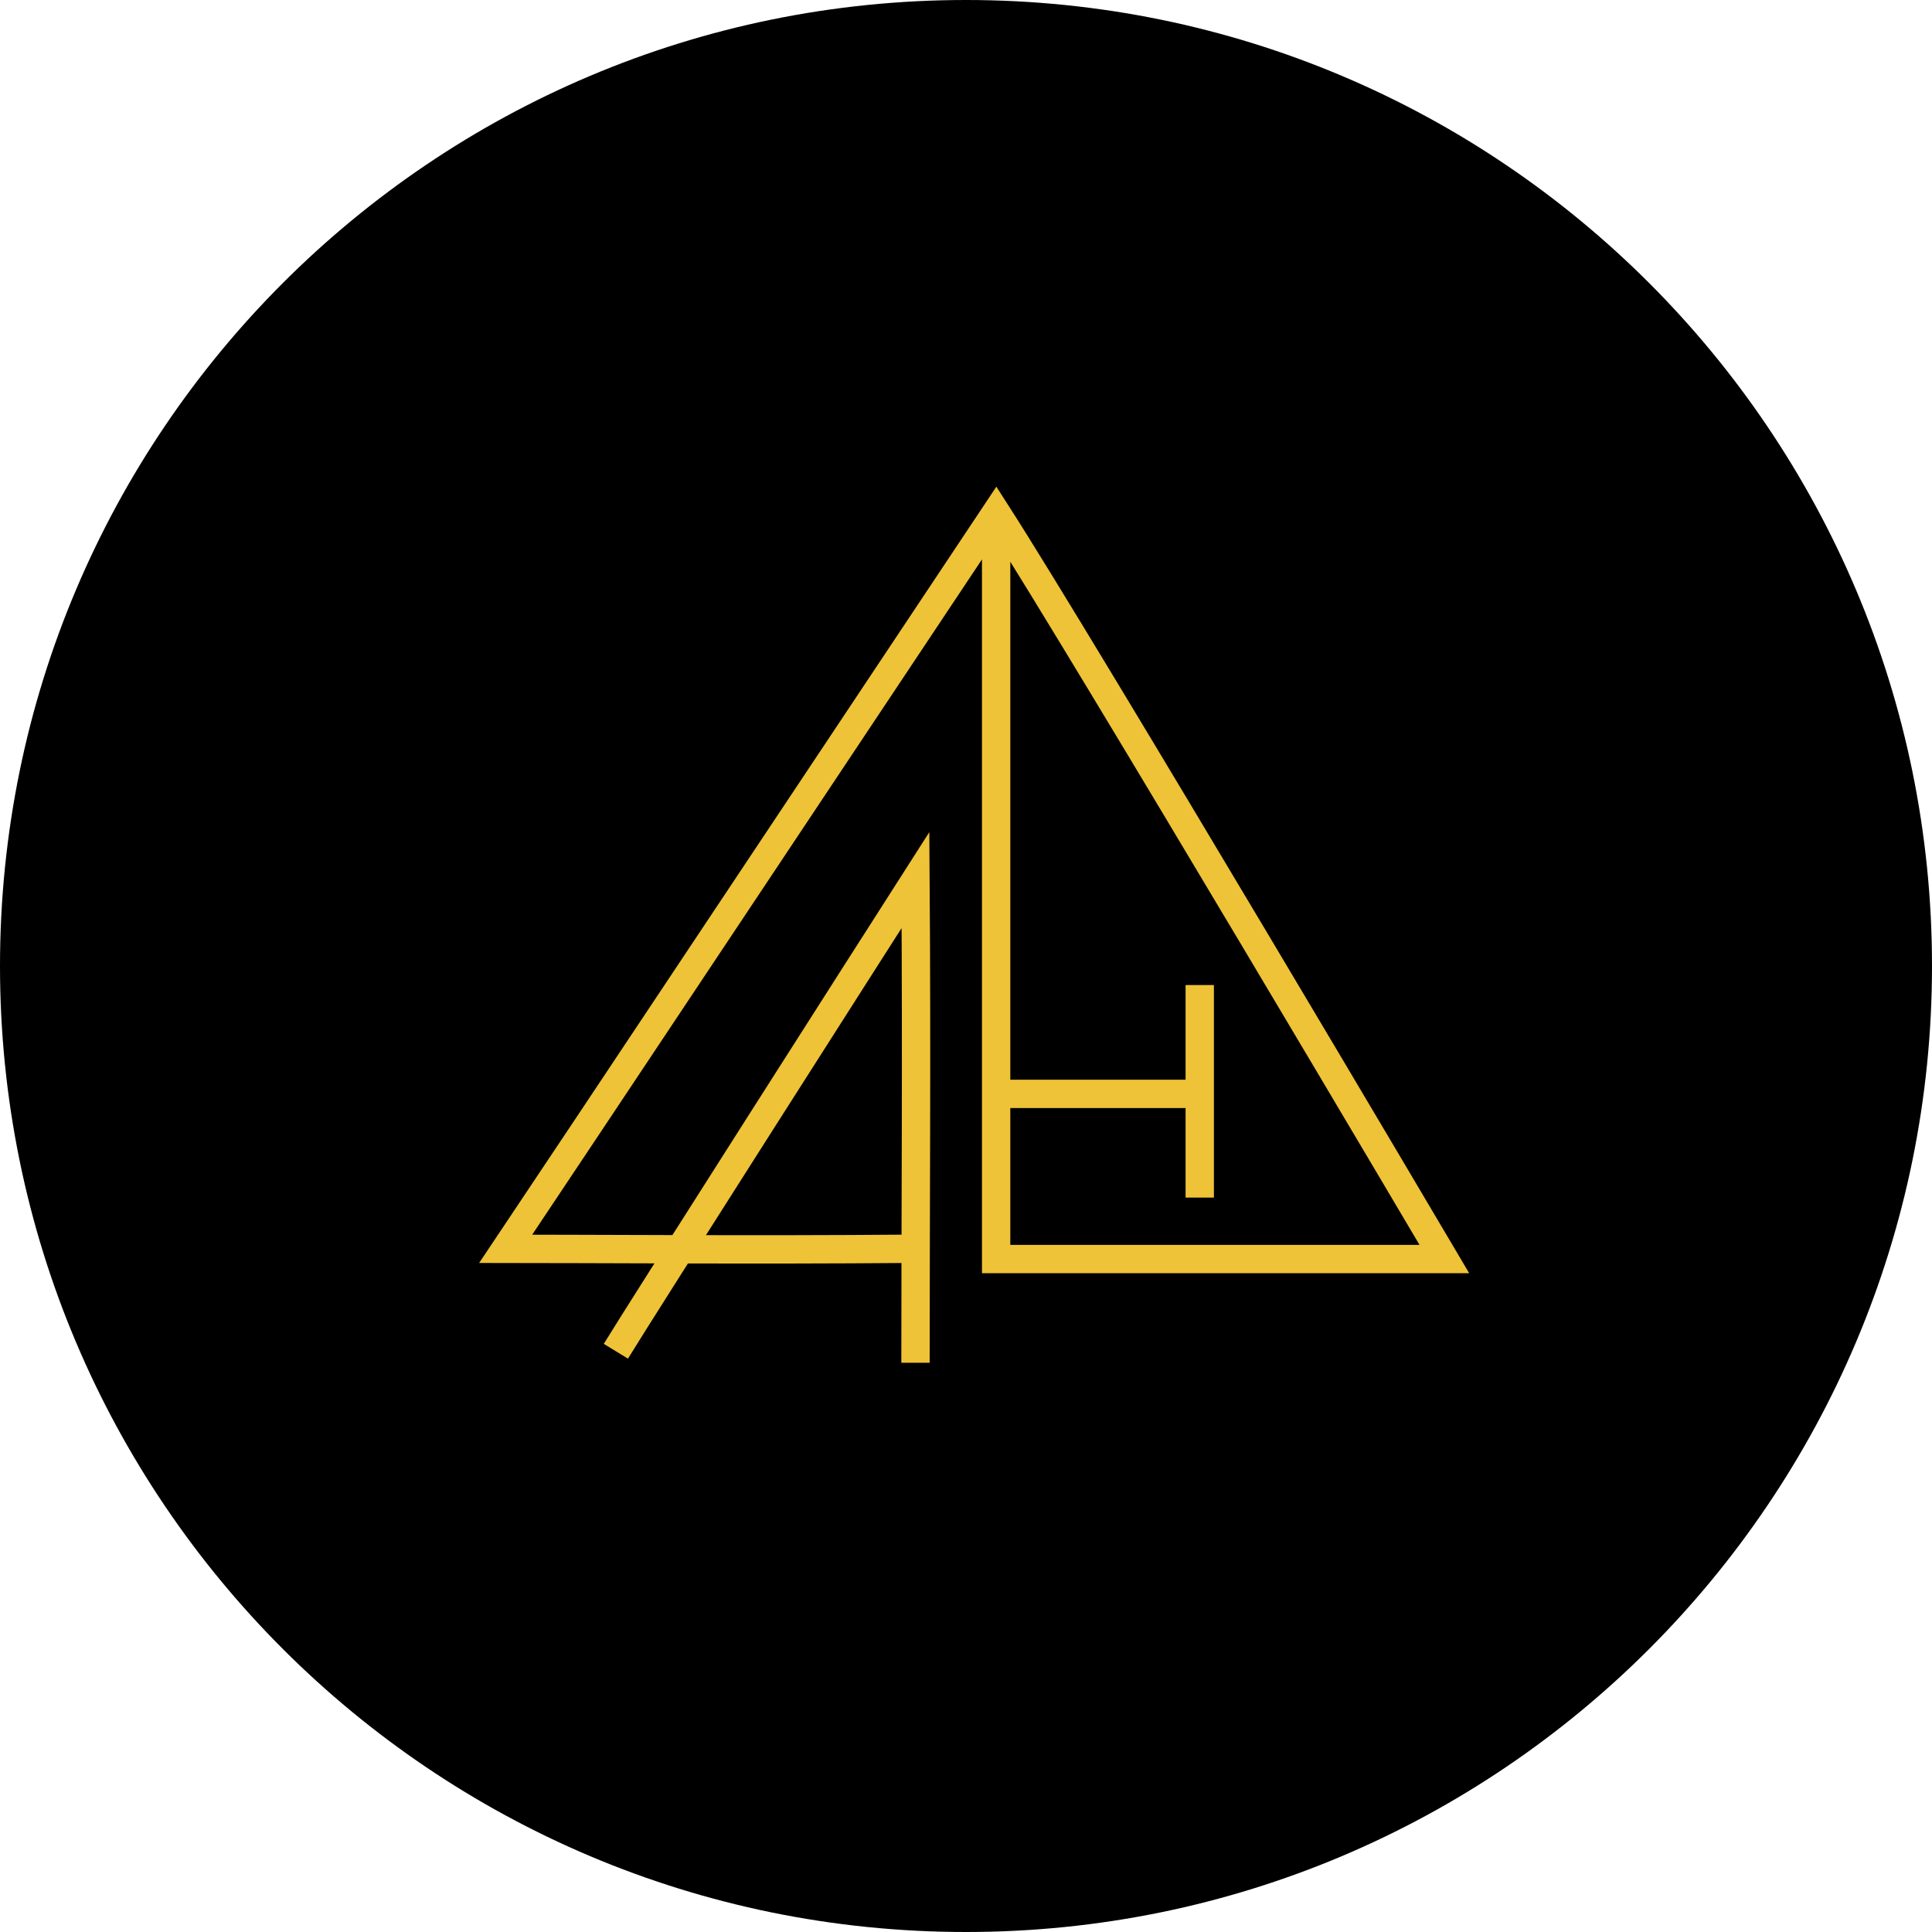
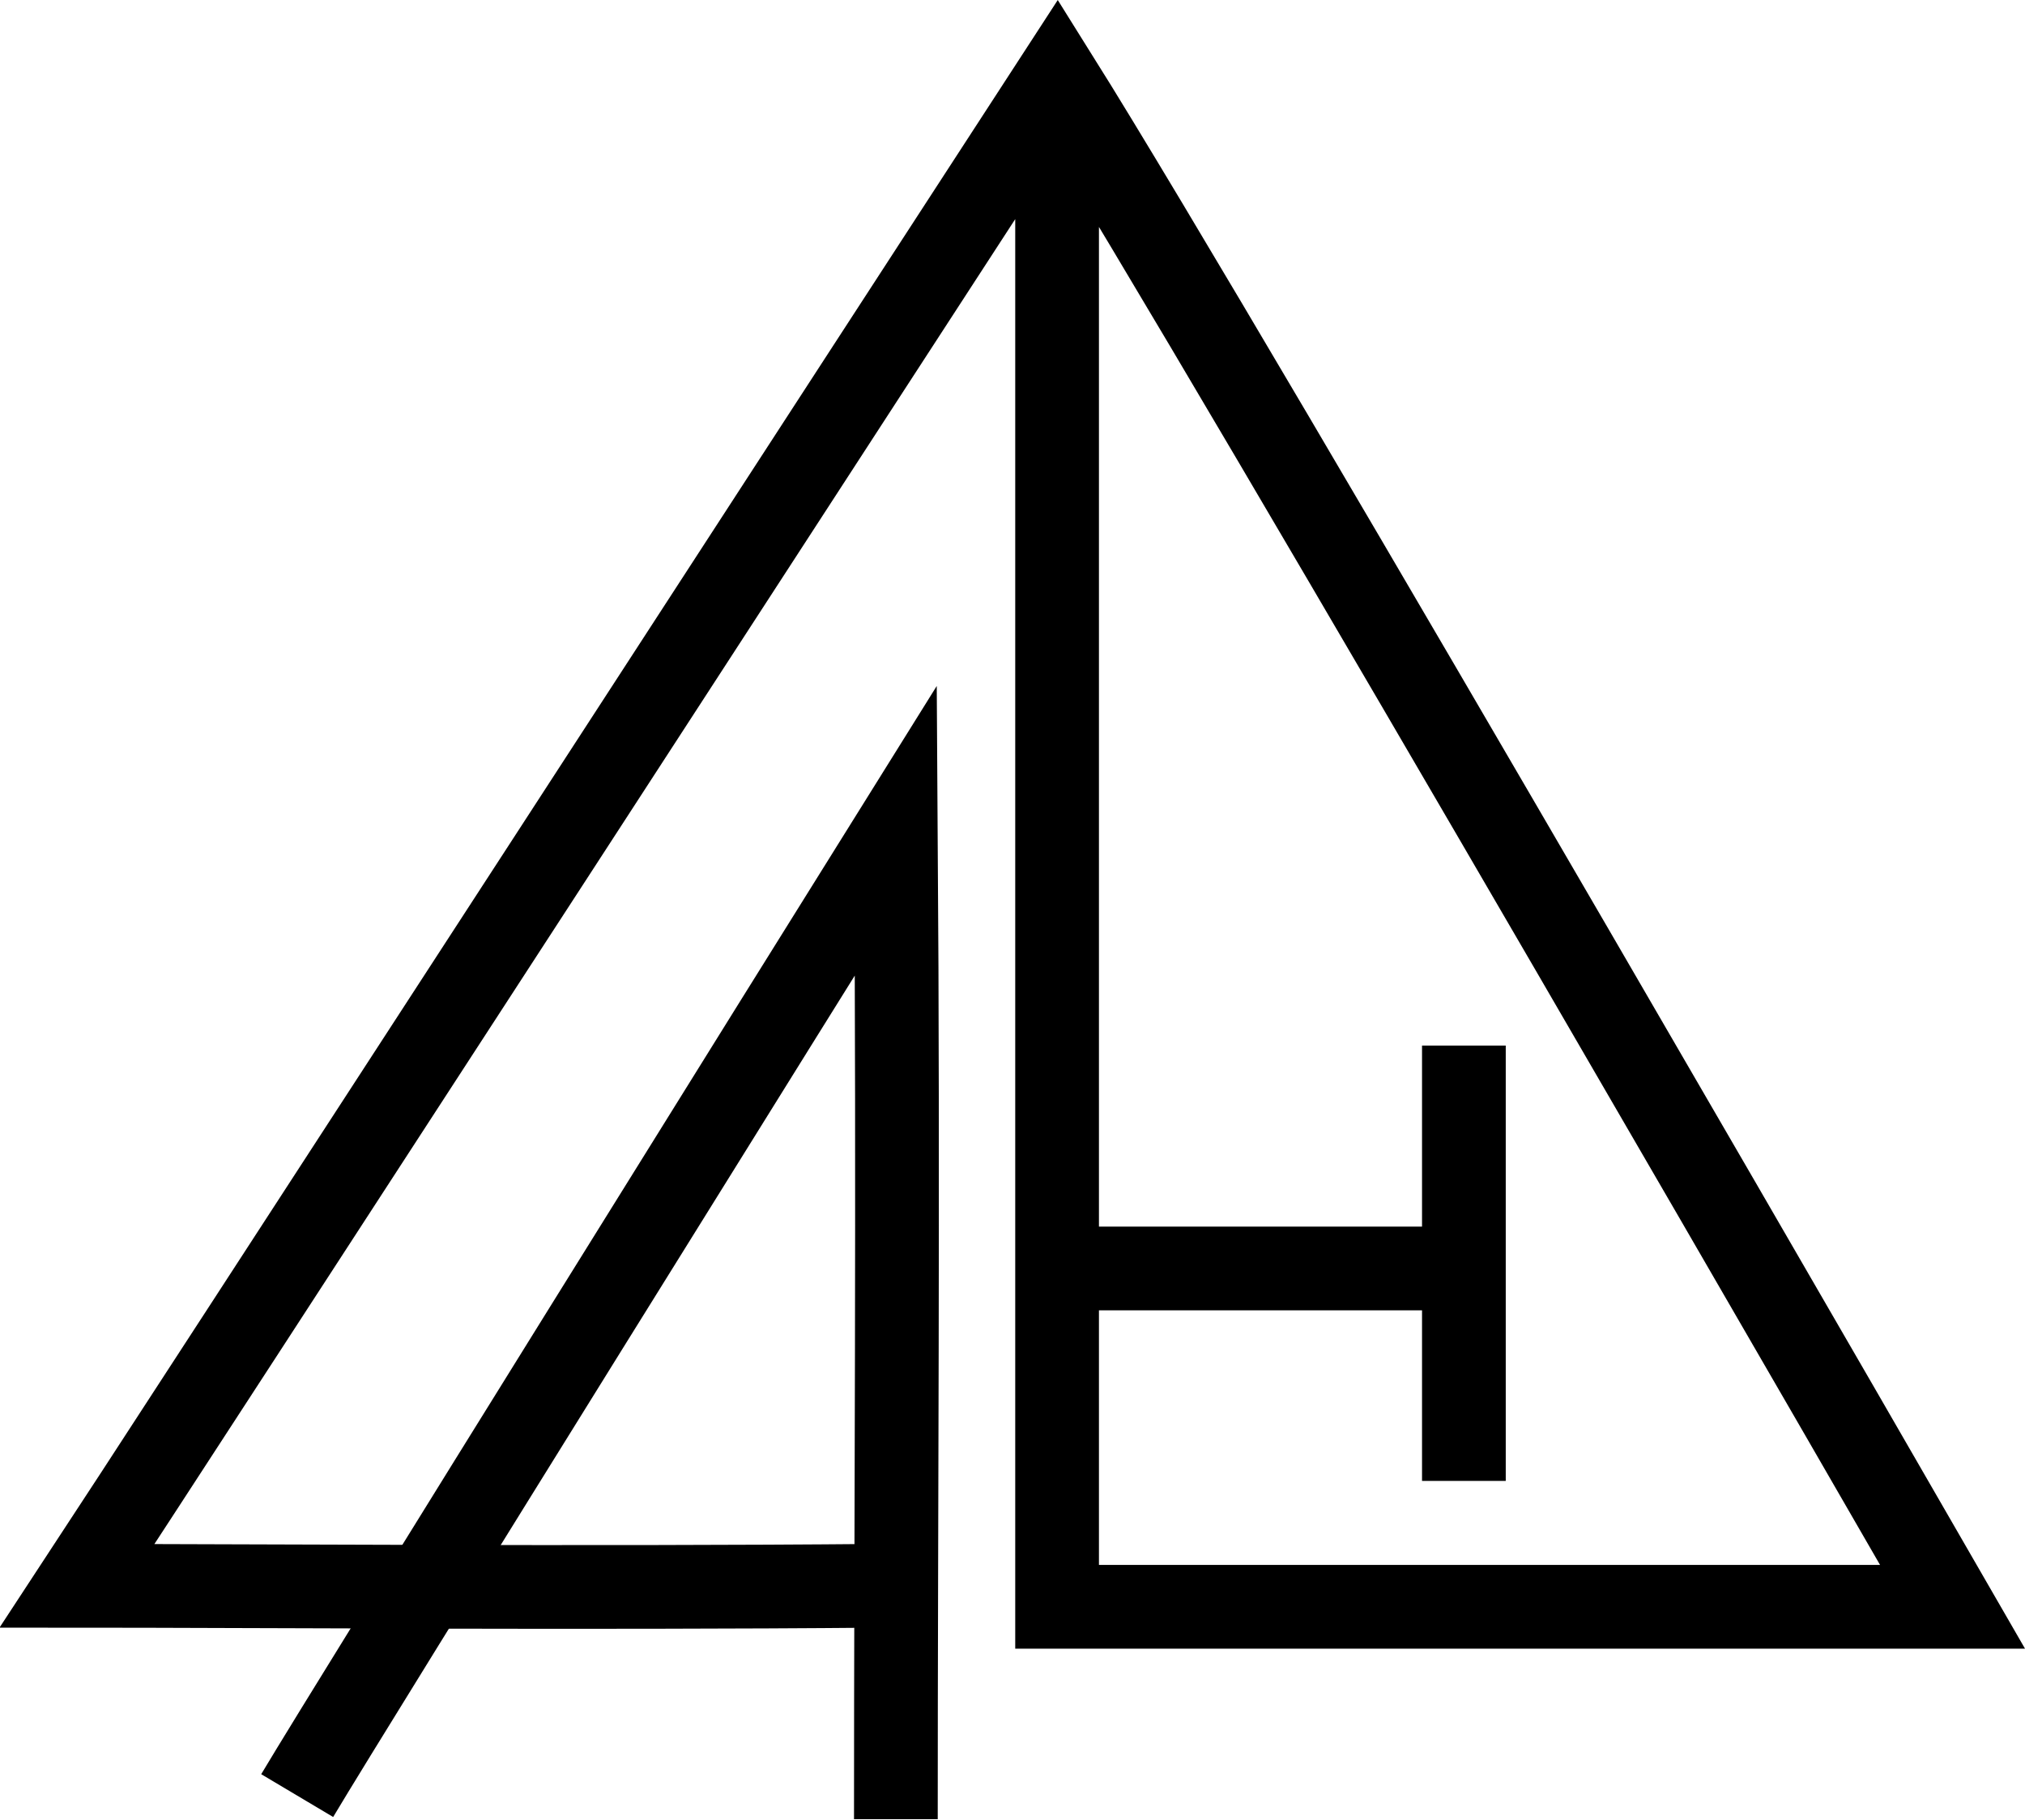
- <svg xmlns="http://www.w3.org/2000/svg" viewBox="0 0 75 75">
-   <defs>
-     <style>.a{fill:none;stroke:#efc337;stroke-miterlimit:10;stroke-width:1.1px;}</style>
-   </defs>
-   <g transform="translate(4805 13936)">
-     <circle cx="37.5" cy="37.5" r="37.5" transform="translate(-4805 -13936)" />
-     <g transform="translate(-4811.567 -13926.303)">
-       <path class="a" d="M46.431,57.639c0-5.965.05-11.631,0-18.739C44.841,41.385,35.894,55.4,34.8,57.192" transform="translate(-4.325 -14.434)" />
-       <path class="a" d="M65.2,55.6h7.058" transform="translate(-19.615 -22.833)" />
-       <path class="a" d="M45.237,10.3V39.179h17.4S48.717,15.618,45.237,10.2c-2.386,3.579-17.6,26.444-19.037,28.581,2.982,0,9.941.05,15.558,0" transform="translate(0)" />
-       <path class="a" d="M80.4,47.1v8.251" transform="translate(-27.259 -18.558)" />
-       <path class="a" d="M65.4,68.5" transform="translate(-19.715 -29.321)" />
+ <svg xmlns="http://www.w3.org/2000/svg" width="60.467" height="54.326" viewBox="0 0 60.467 54.326">
+   <g id="Top_Left" data-name="Top Left" transform="translate(-78.696 -68.676)">
+     <g id="Group_21" data-name="Group 21" transform="translate(54.8 60.8)">
+       <path id="Path_22" data-name="Path 22" d="M52.677,68.424c0-9.4.076-18.325,0-29.524-2.445,3.916-16.2,26-17.877,28.819" transform="translate(-2.03 -6.224)" fill="none" stroke="#000" stroke-miterlimit="10" stroke-width="2.5" />
+       <path id="Path_23" data-name="Path 23" d="M65.2,55.6H76.049" transform="translate(-9.205 -9.846)" fill="none" stroke="#000" stroke-miterlimit="10" stroke-width="2.5" />
+       <path id="Path_24" data-name="Path 24" d="M55.461,10.357v45.5H82.2S60.808,18.736,55.461,10.2C51.793,15.839,28.416,51.863,26.2,55.23c4.584,0,15.28.078,23.913,0" transform="translate(0 0)" fill="none" stroke="#000" stroke-miterlimit="10" stroke-width="2.5" />
+       <path id="Path_25" data-name="Path 25" d="M80.4,47.1v13" transform="translate(-12.792 -8.002)" fill="none" stroke="#000" stroke-miterlimit="10" stroke-width="2.5" />
+       <path id="Path_26" data-name="Path 26" d="M65.4,68.5" transform="translate(-9.252 -12.643)" fill="none" stroke="#000" stroke-miterlimit="10" stroke-width="2.5" />
    </g>
  </g>
</svg>
